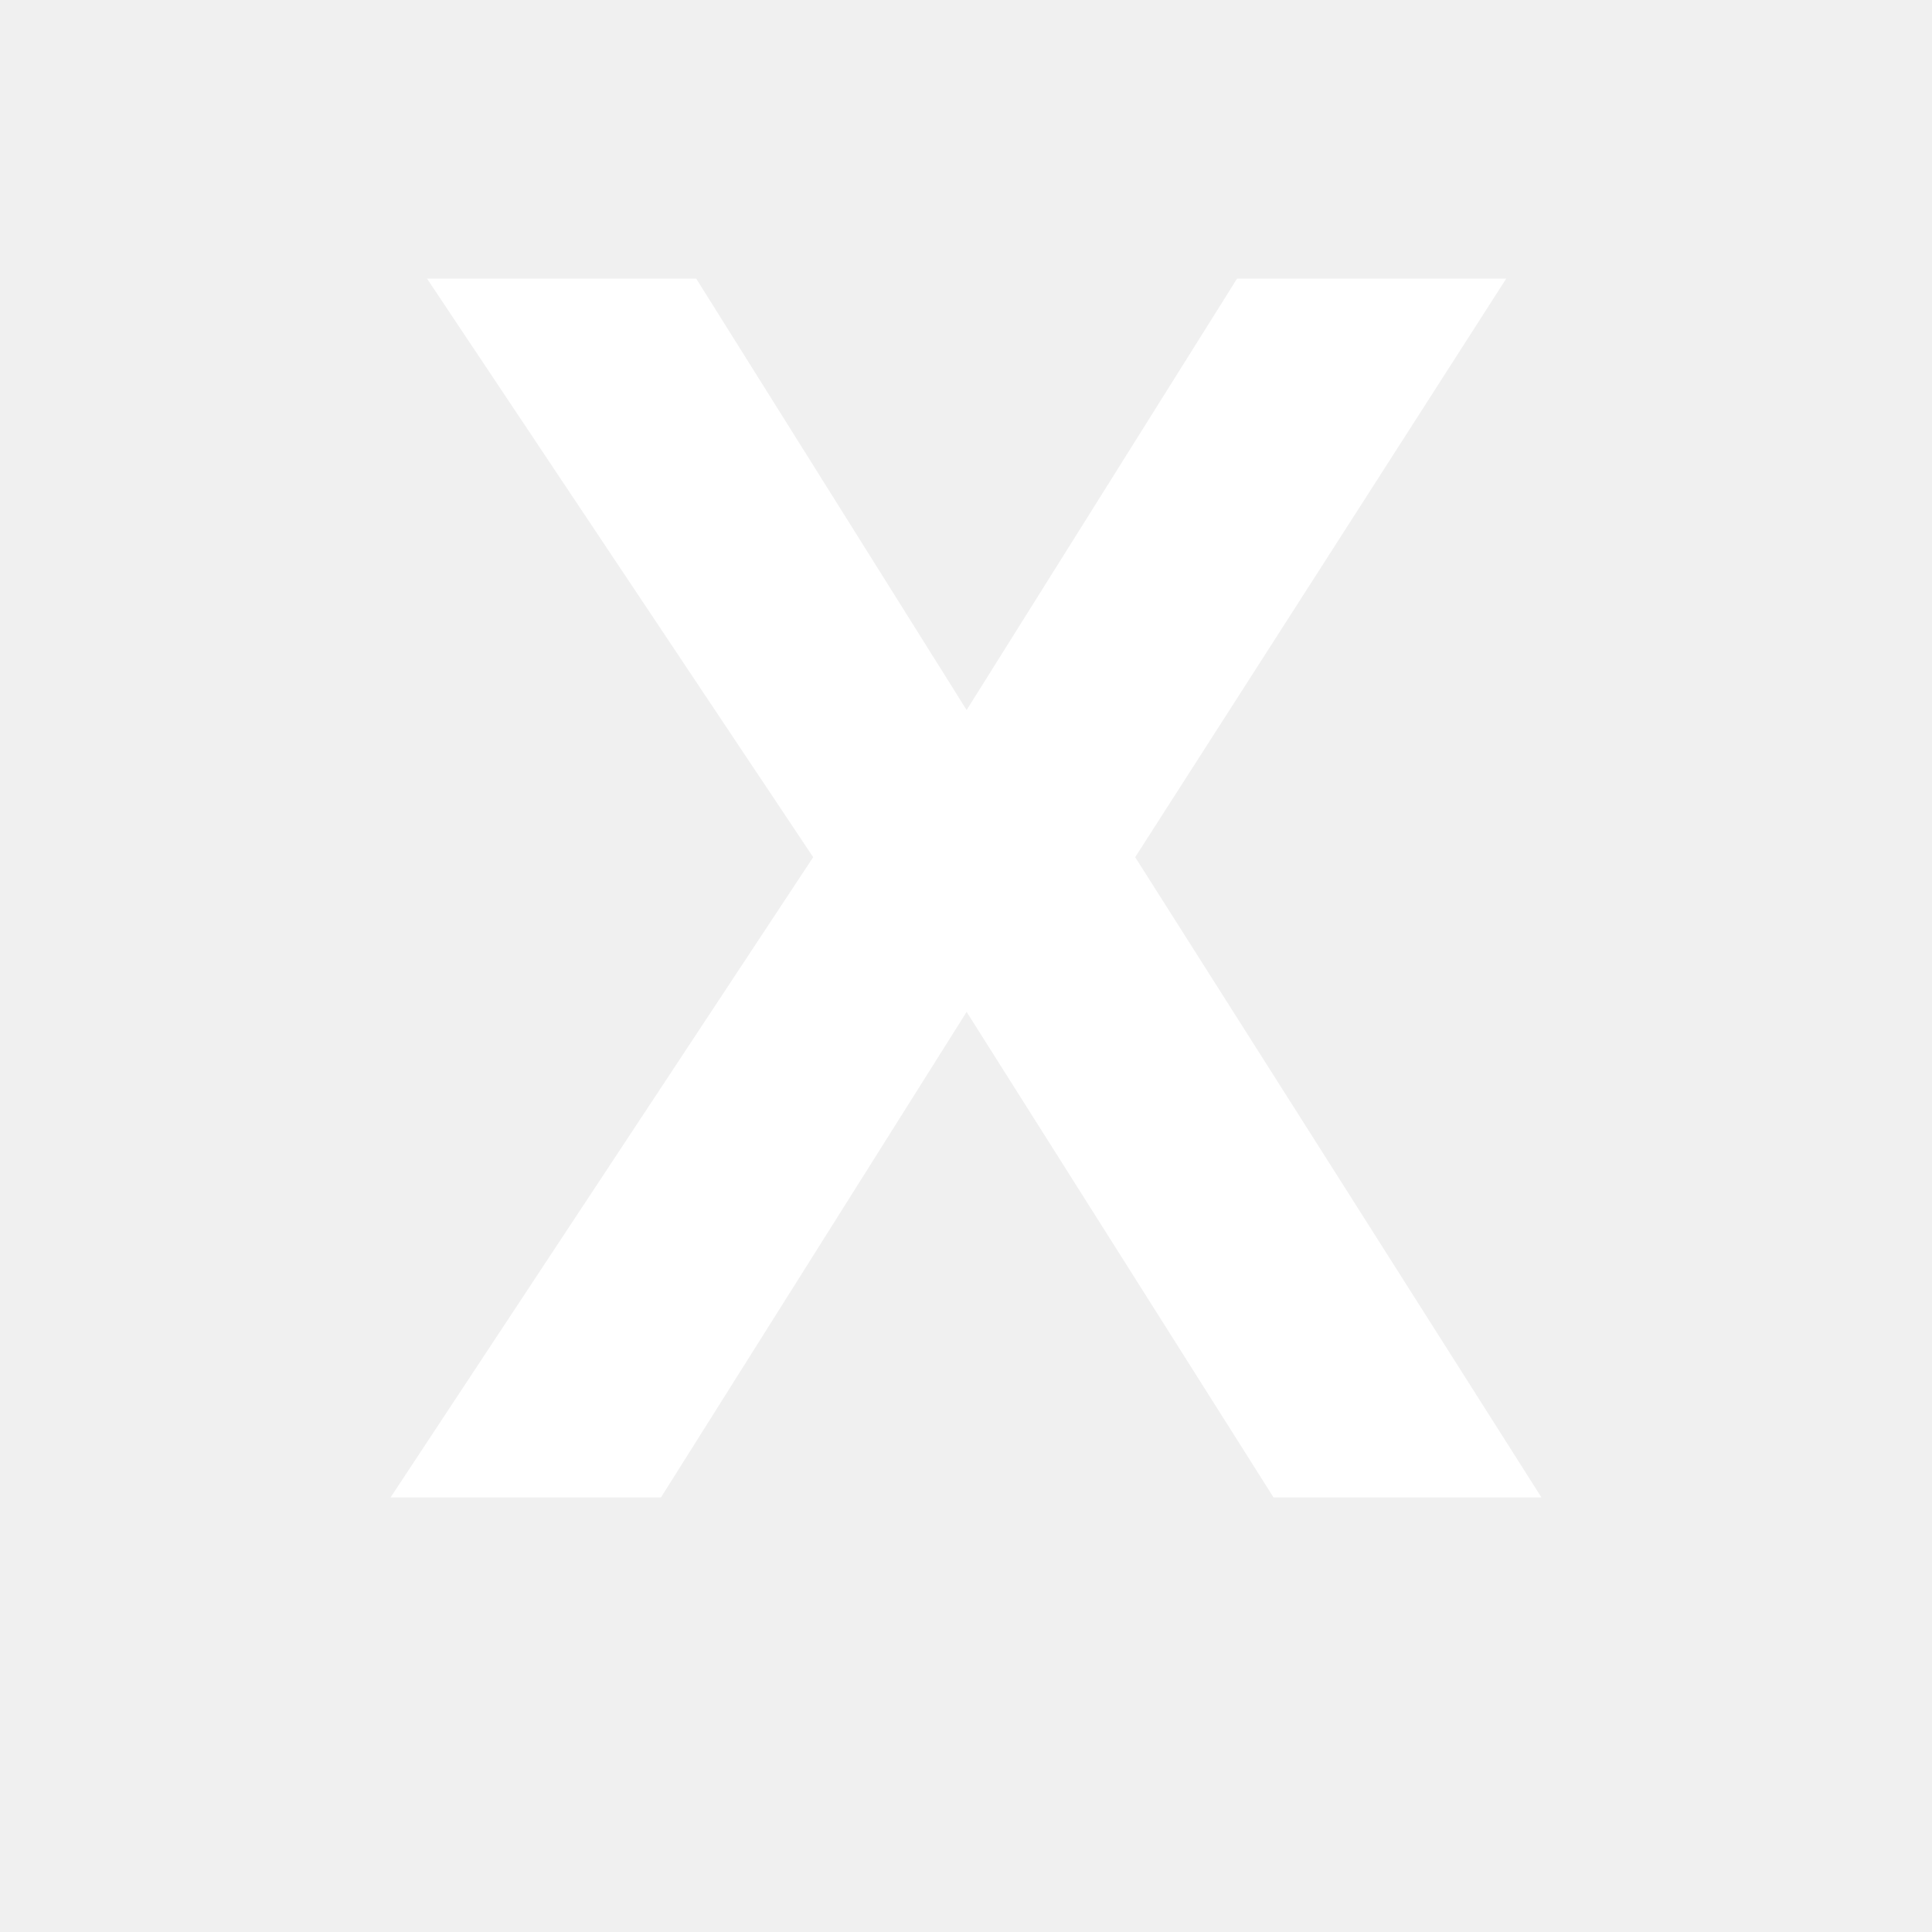
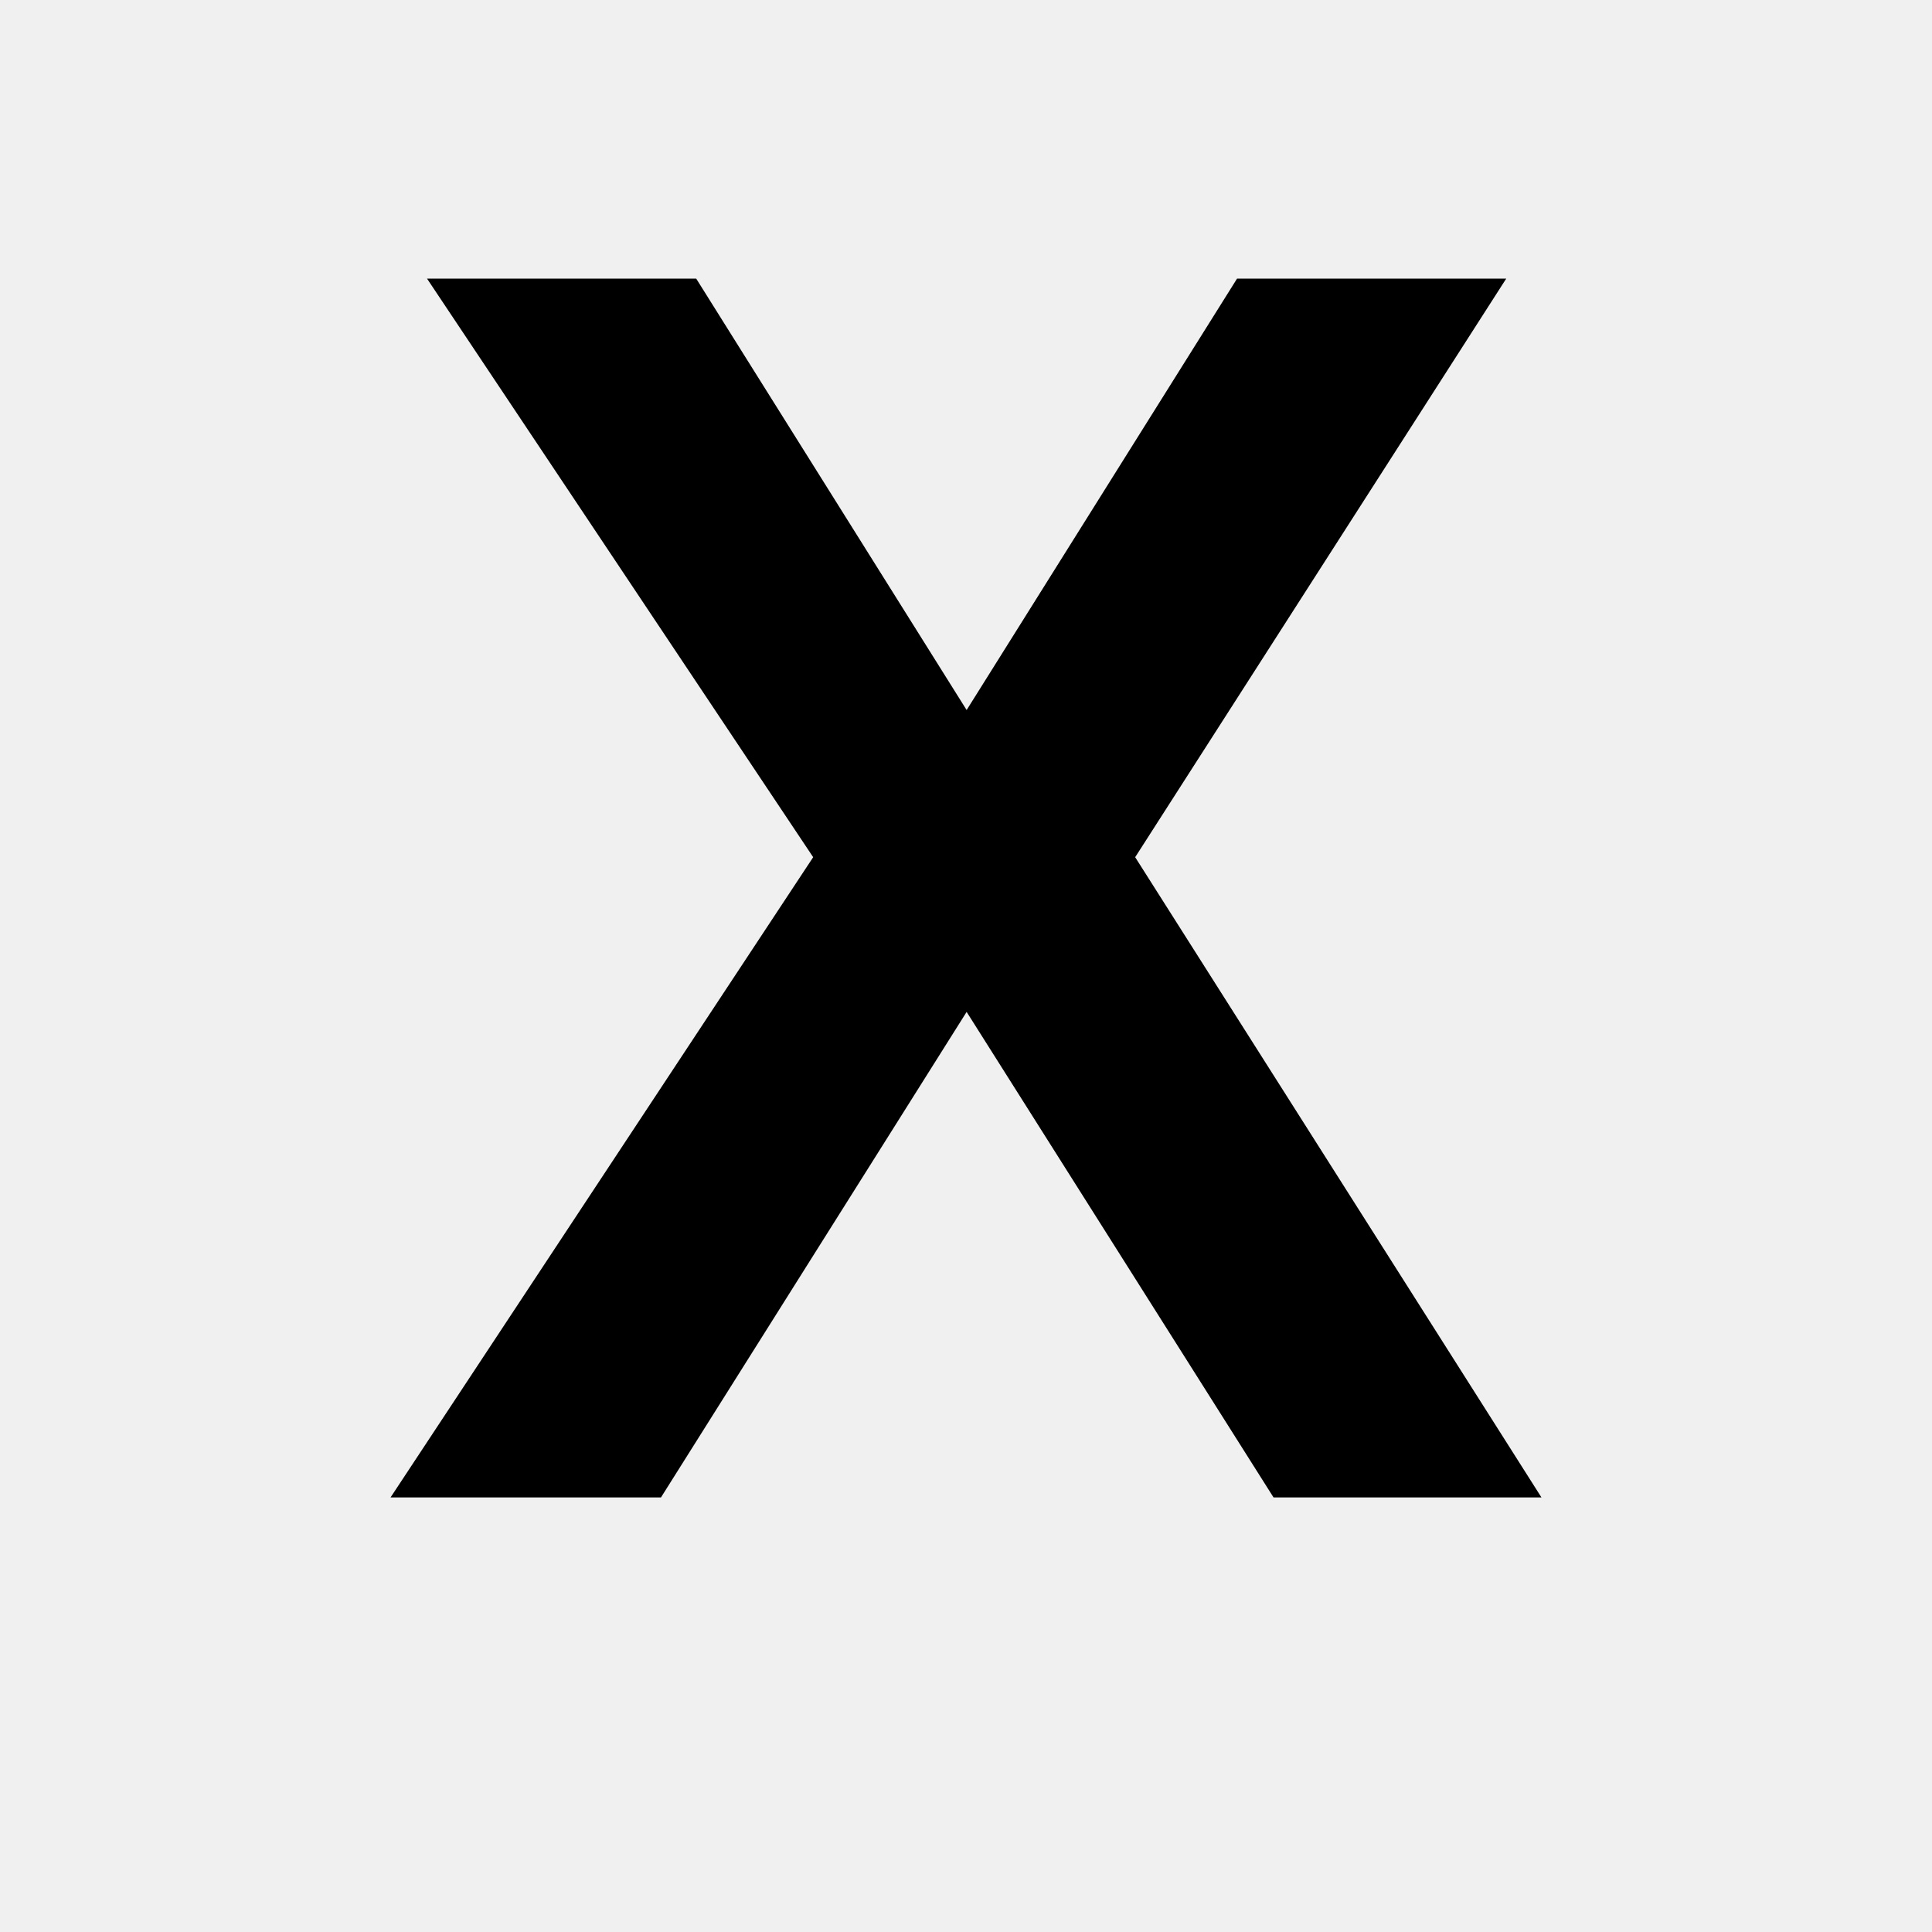
- <svg xmlns="http://www.w3.org/2000/svg" viewBox="0 0 24 24" width="32" height="32" fill="white">
+ <svg xmlns="http://www.w3.org/2000/svg" viewBox="0 0 24 24" width="32" height="32" fill="black">
  <text x="50%" y="50%" font-size="22" font-family="Arial, sans-serif" font-weight="bold" text-anchor="middle" dy=".3em">X</text>
</svg>
